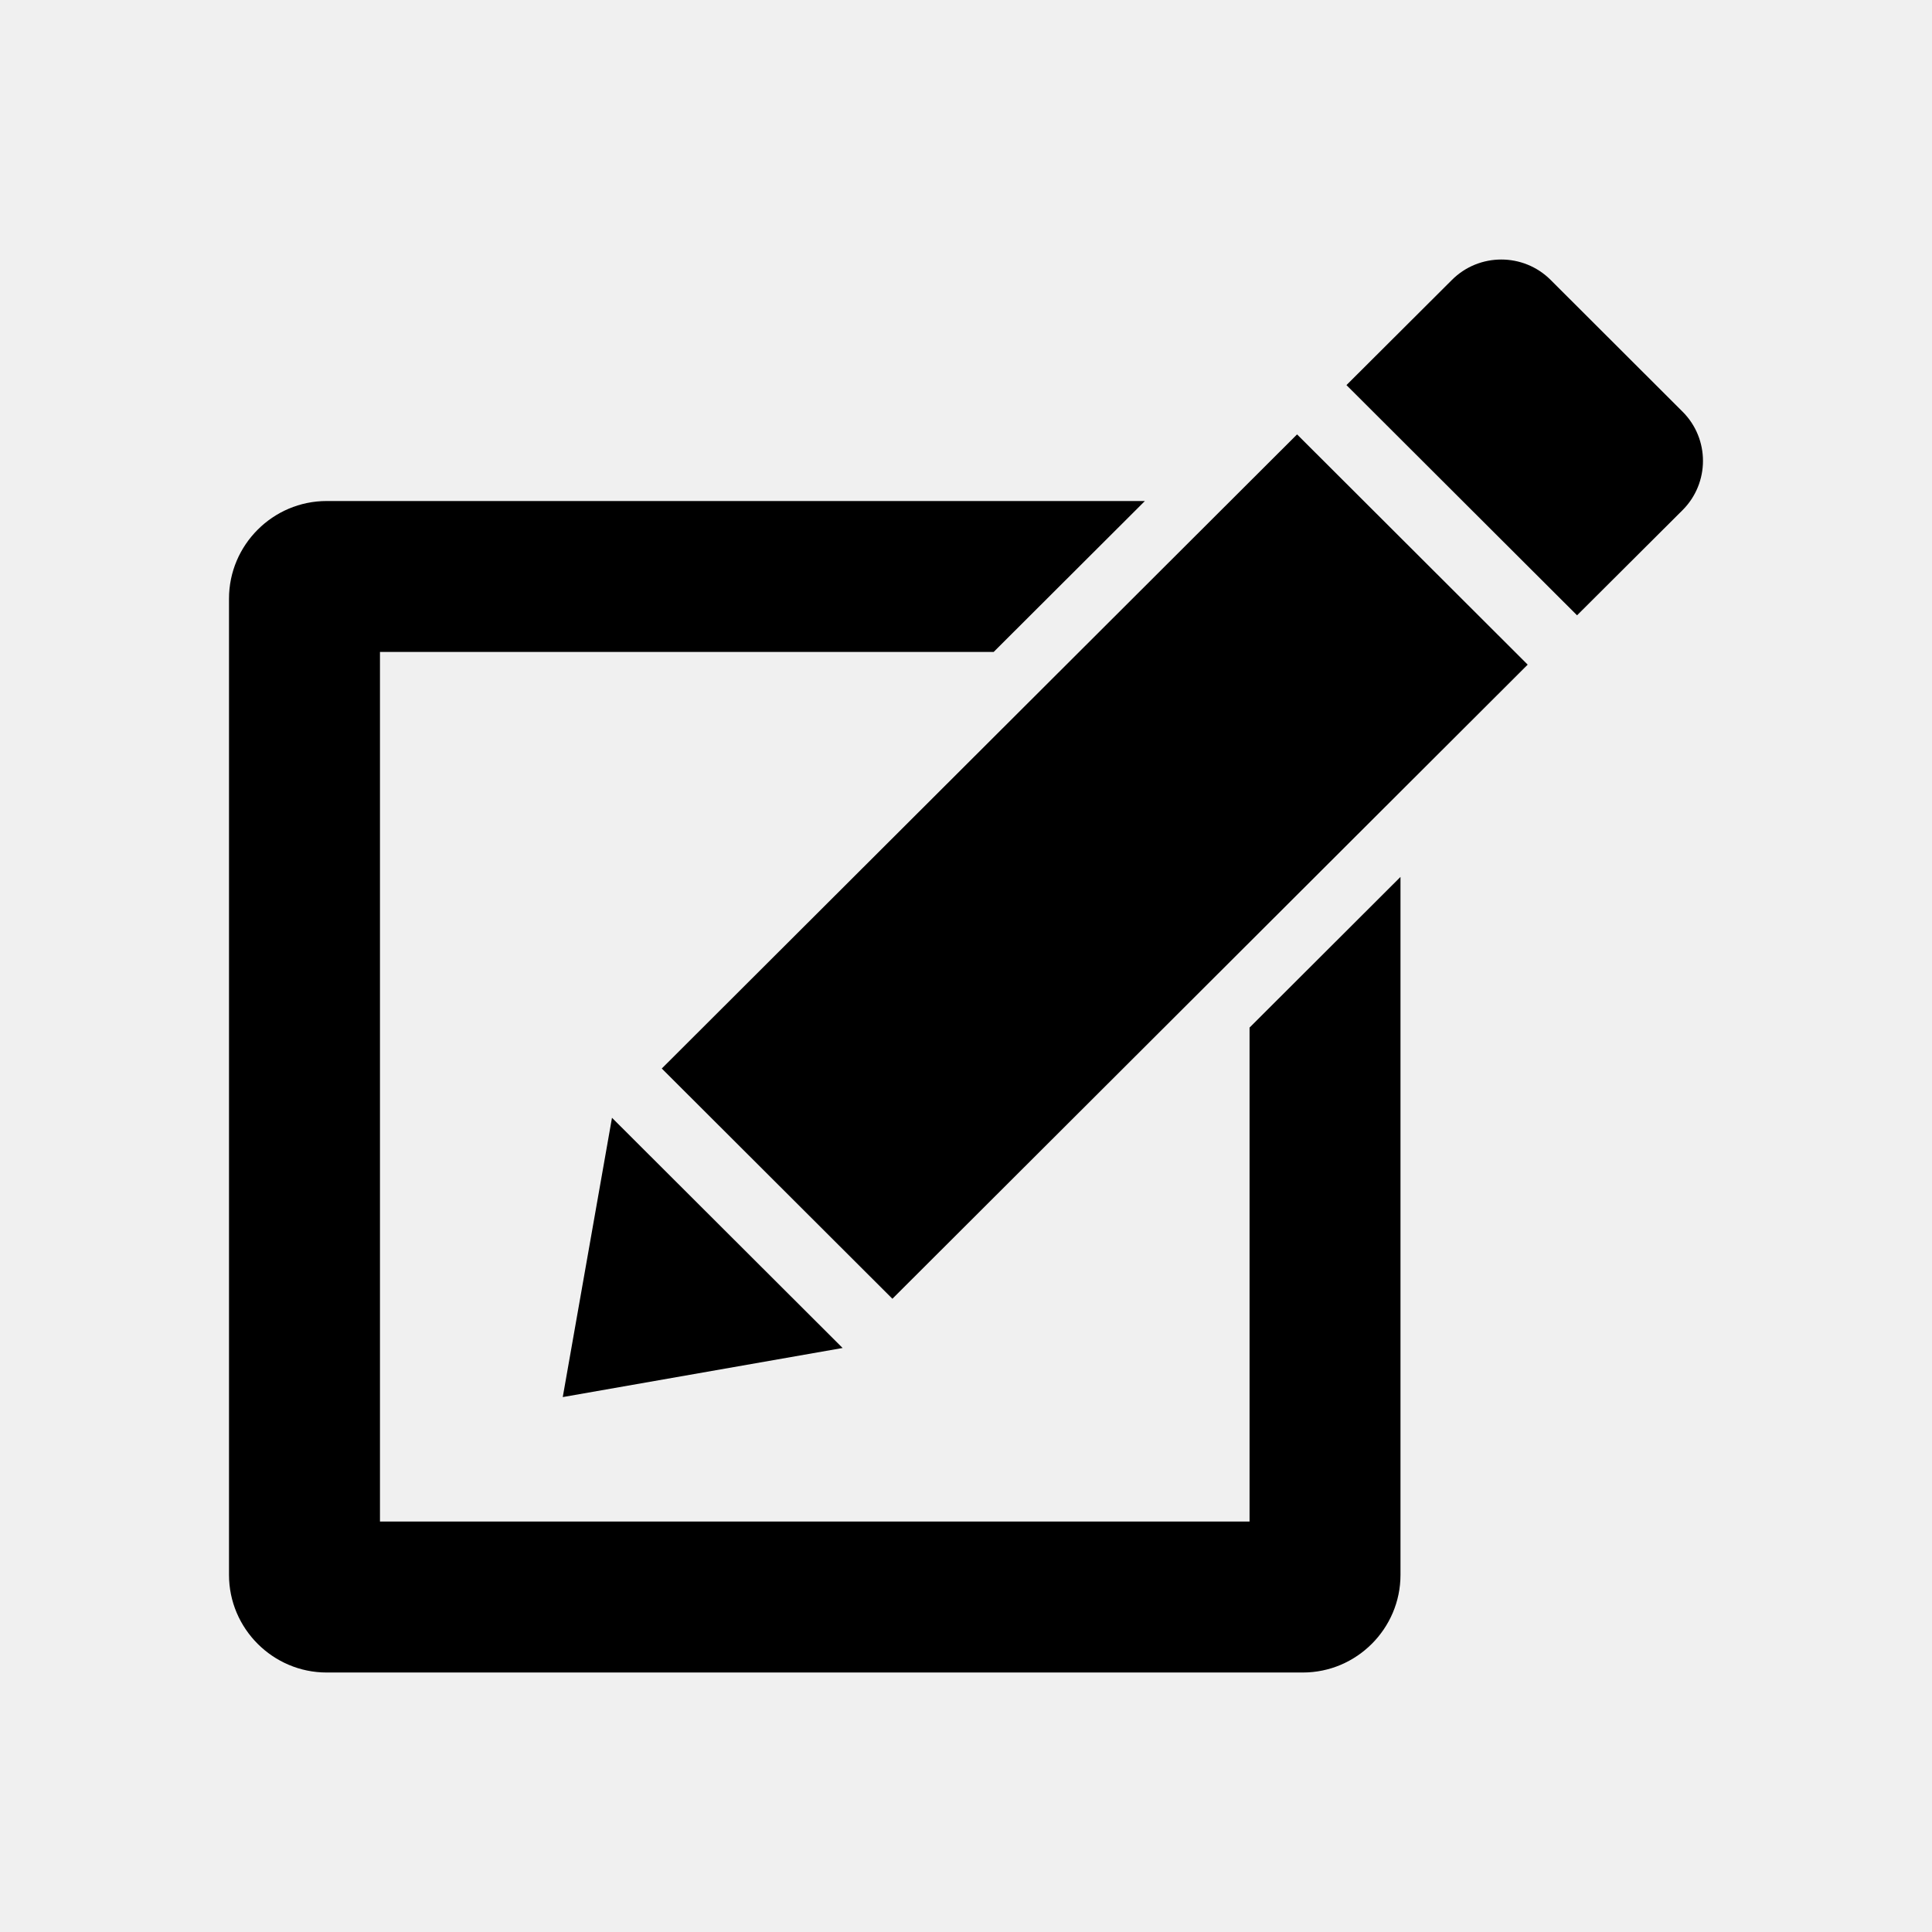
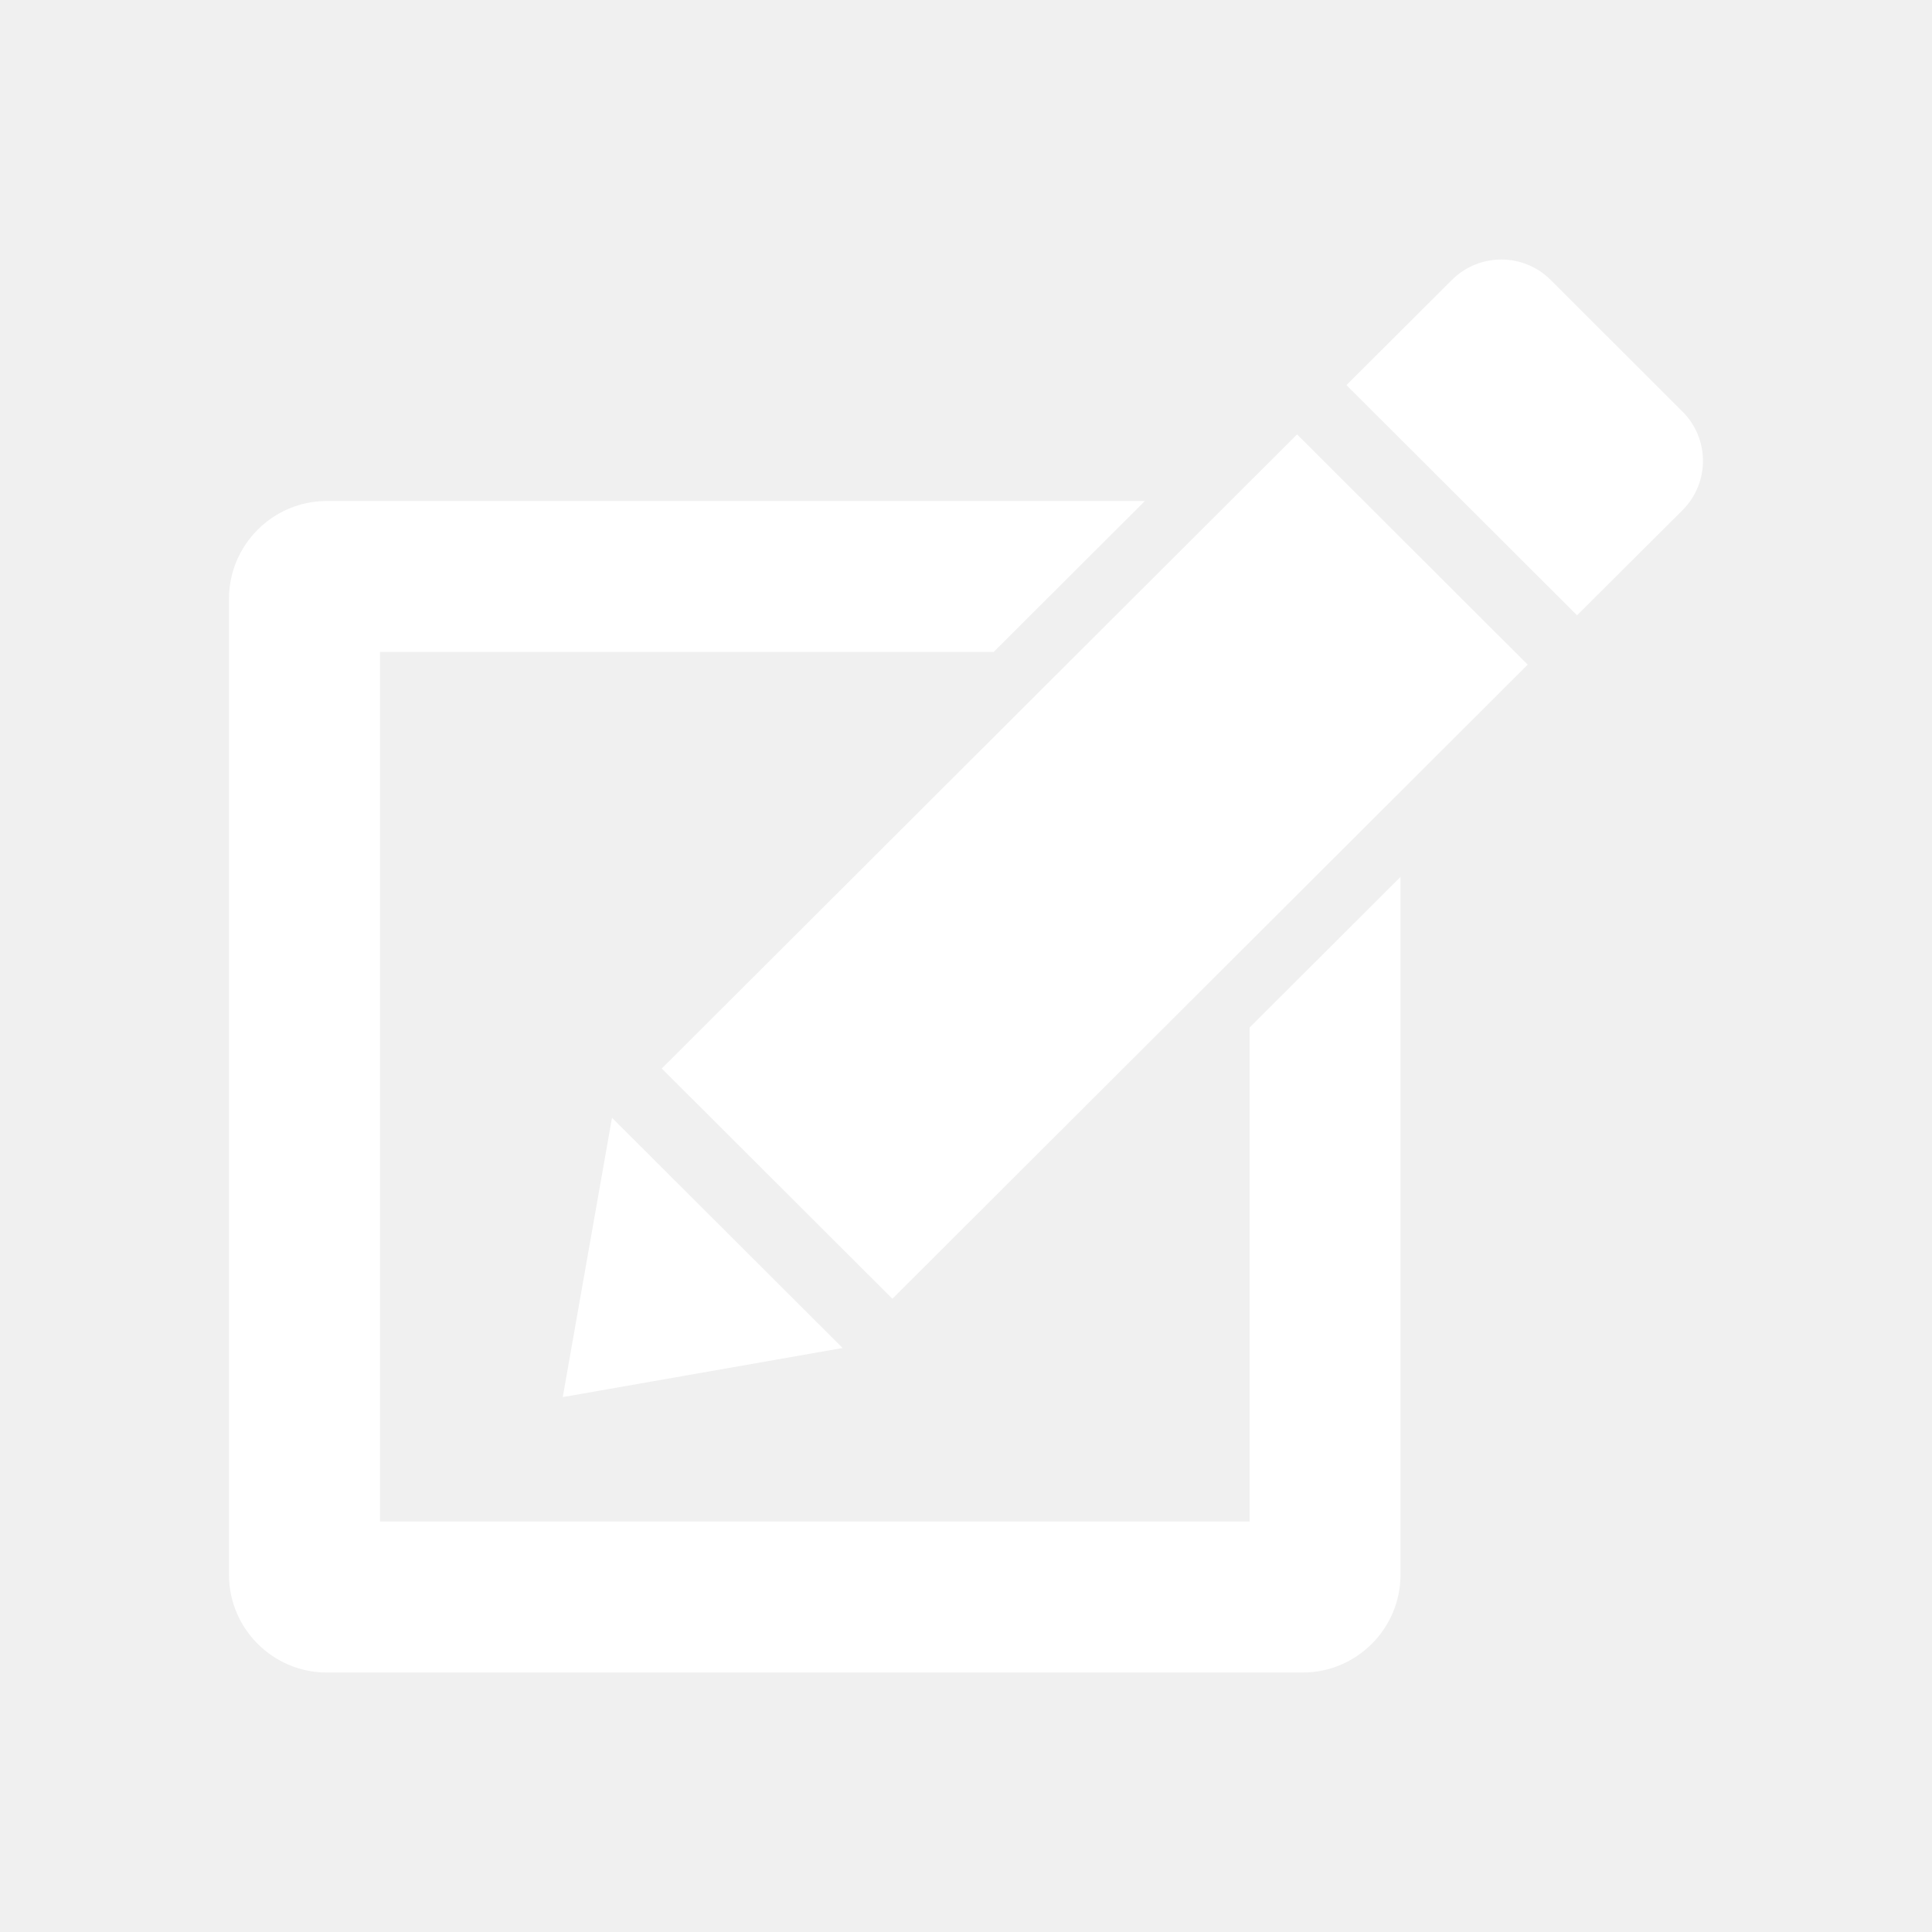
- <svg xmlns="http://www.w3.org/2000/svg" enable-background="new 0 0 64 64" height="64px" id="Layer_1" version="1.1" viewBox="0 0 64 64" width="64px" xml:space="preserve">
+ <svg xmlns="http://www.w3.org/2000/svg" enable-background="new 0 0 64 64" fill="white" height="64px" id="Layer_1" version="1.1" viewBox="0 0 64 64" width="64px" xml:space="preserve">
  <g>
    <path d="M55.736,13.636l-4.368-4.362c-0.451-0.451-1.044-0.677-1.636-0.677c-0.592,0-1.184,0.225-1.635,0.676l-3.494,3.484   l7.639,7.626l3.494-3.483C56.639,15.998,56.639,14.535,55.736,13.636z" />
    <polygon points="21.922,35.396 29.562,43.023 50.607,22.017 42.967,14.39  " />
    <polygon points="20.273,37.028 18.642,46.28 27.913,44.654  " />
    <path d="M41.393,50.403H12.587V21.597h20.329l5.01-5H10.82c-1.779,0-3.234,1.455-3.234,3.234v32.339   c0,1.779,1.455,3.234,3.234,3.234h32.339c1.779,0,3.234-1.455,3.234-3.234V29.049l-5,4.991V50.403z" />
  </g>
</svg>
